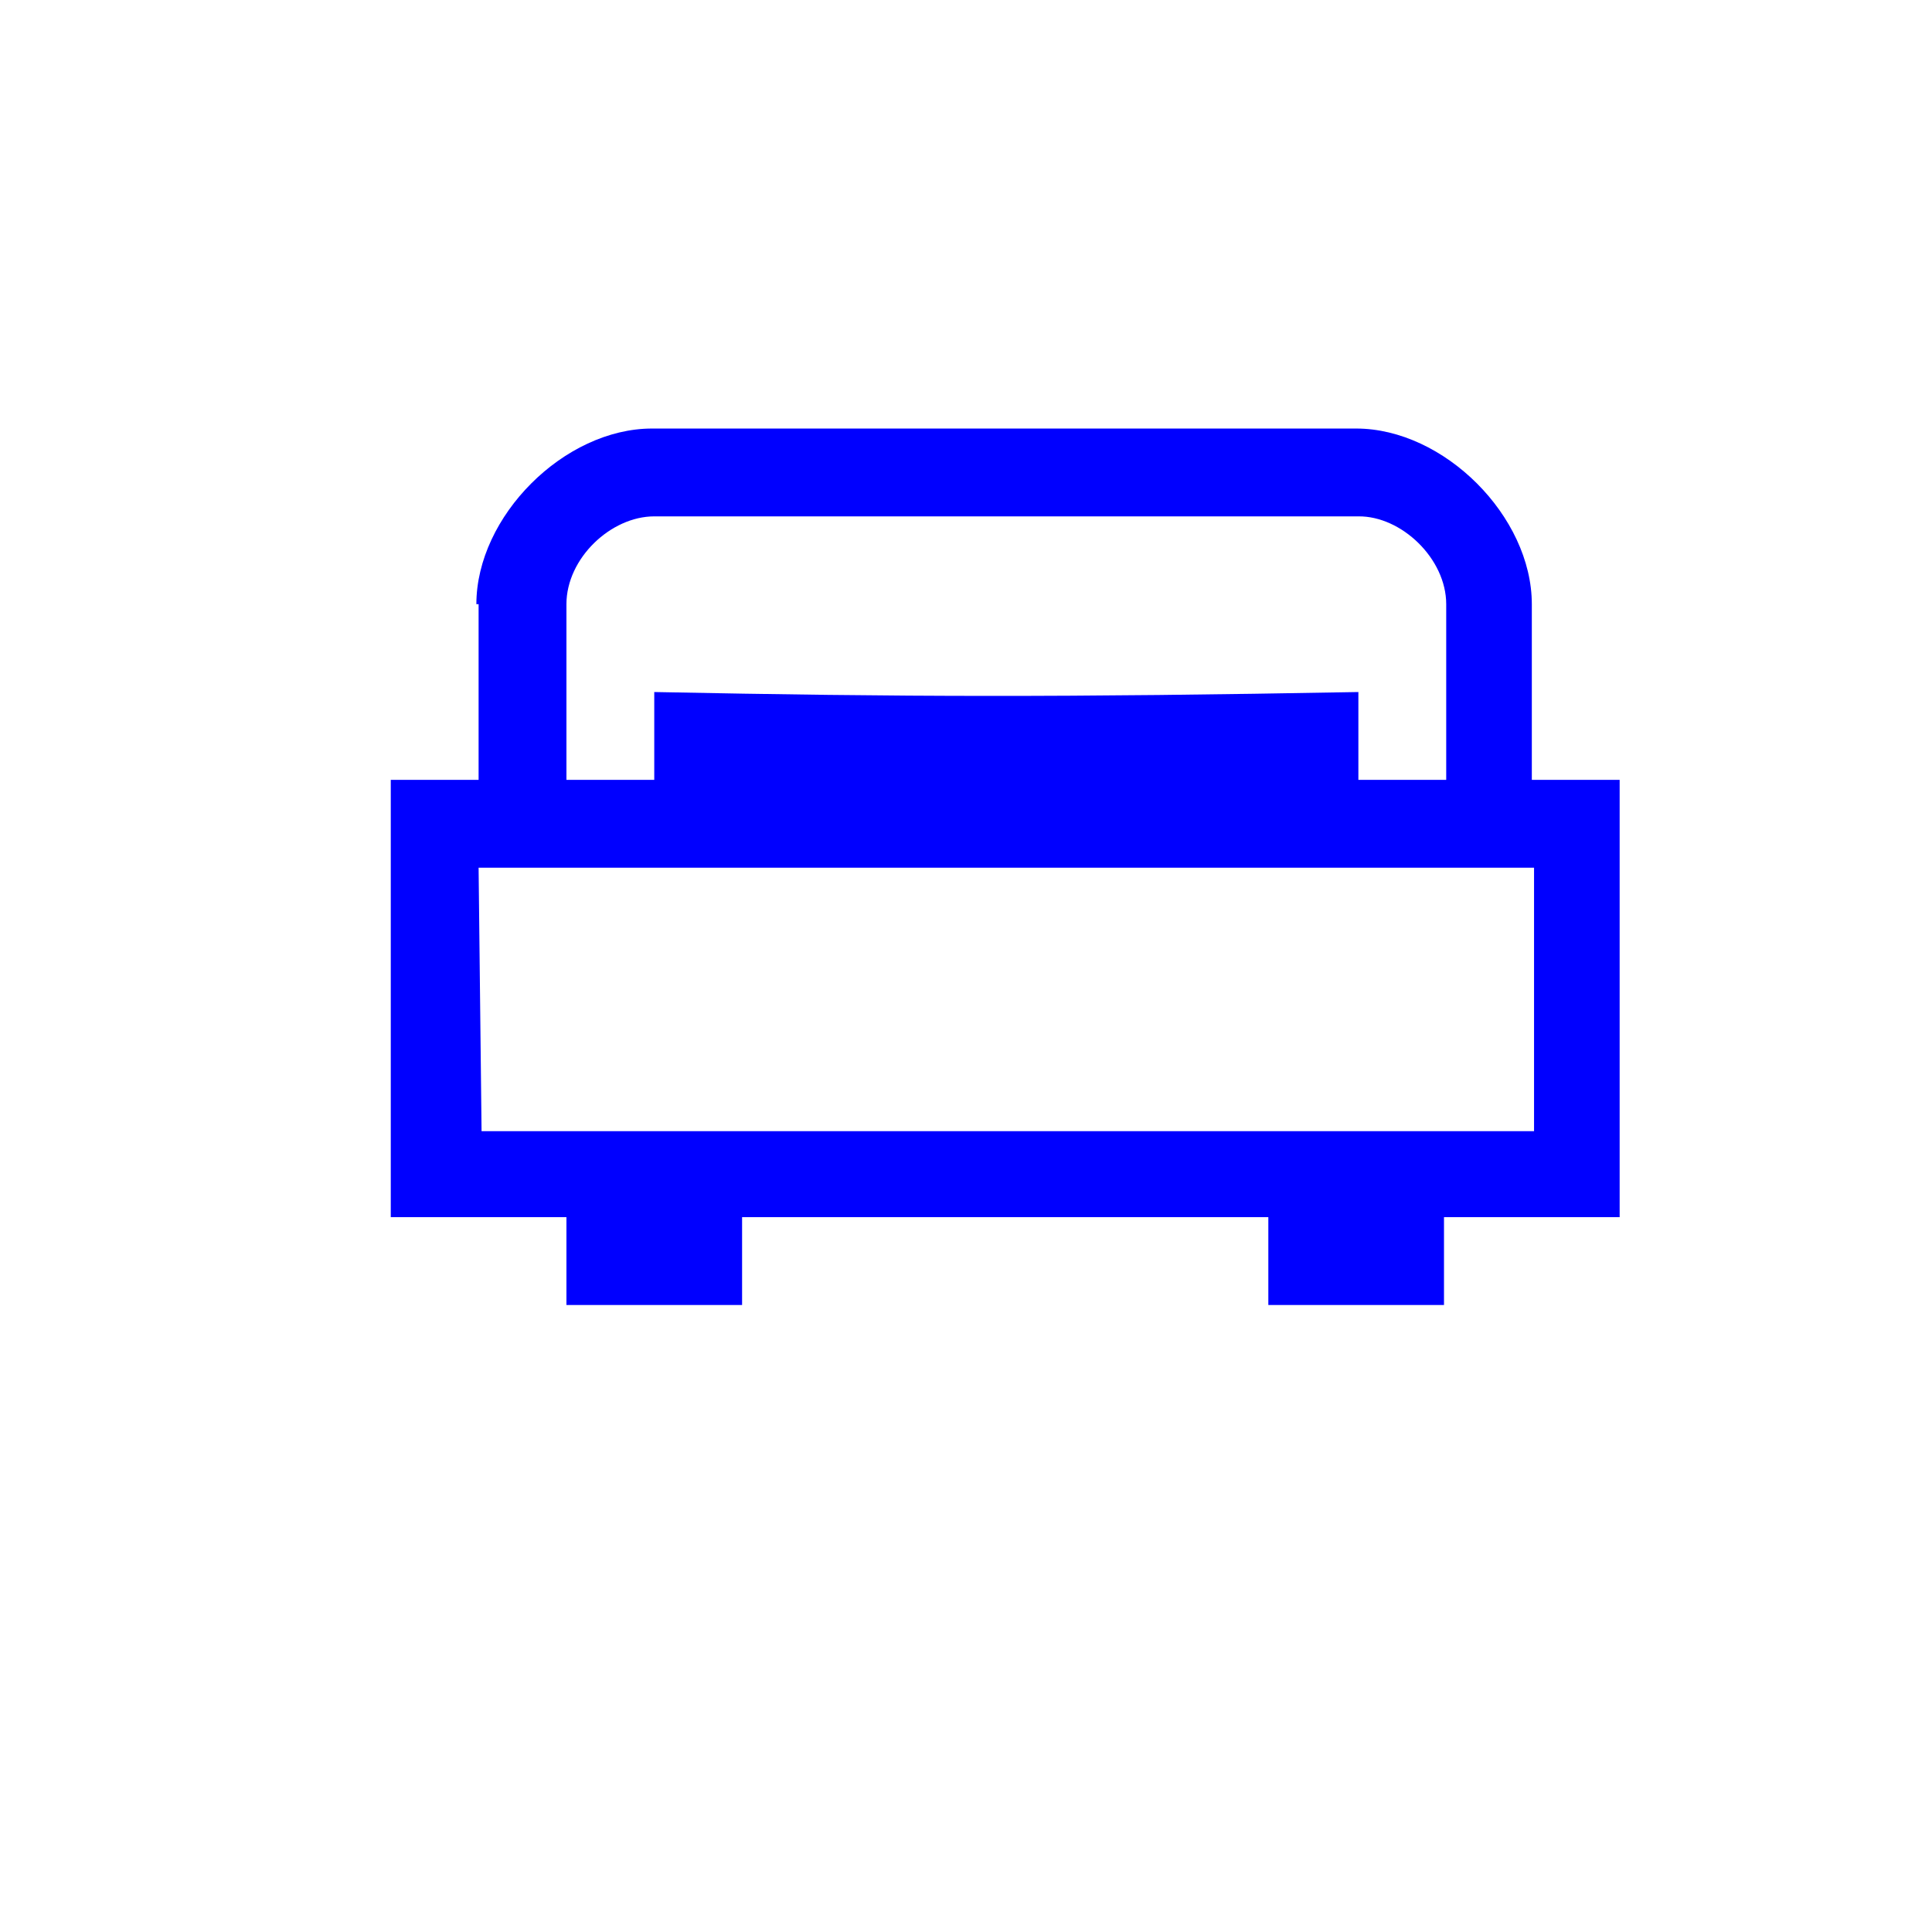
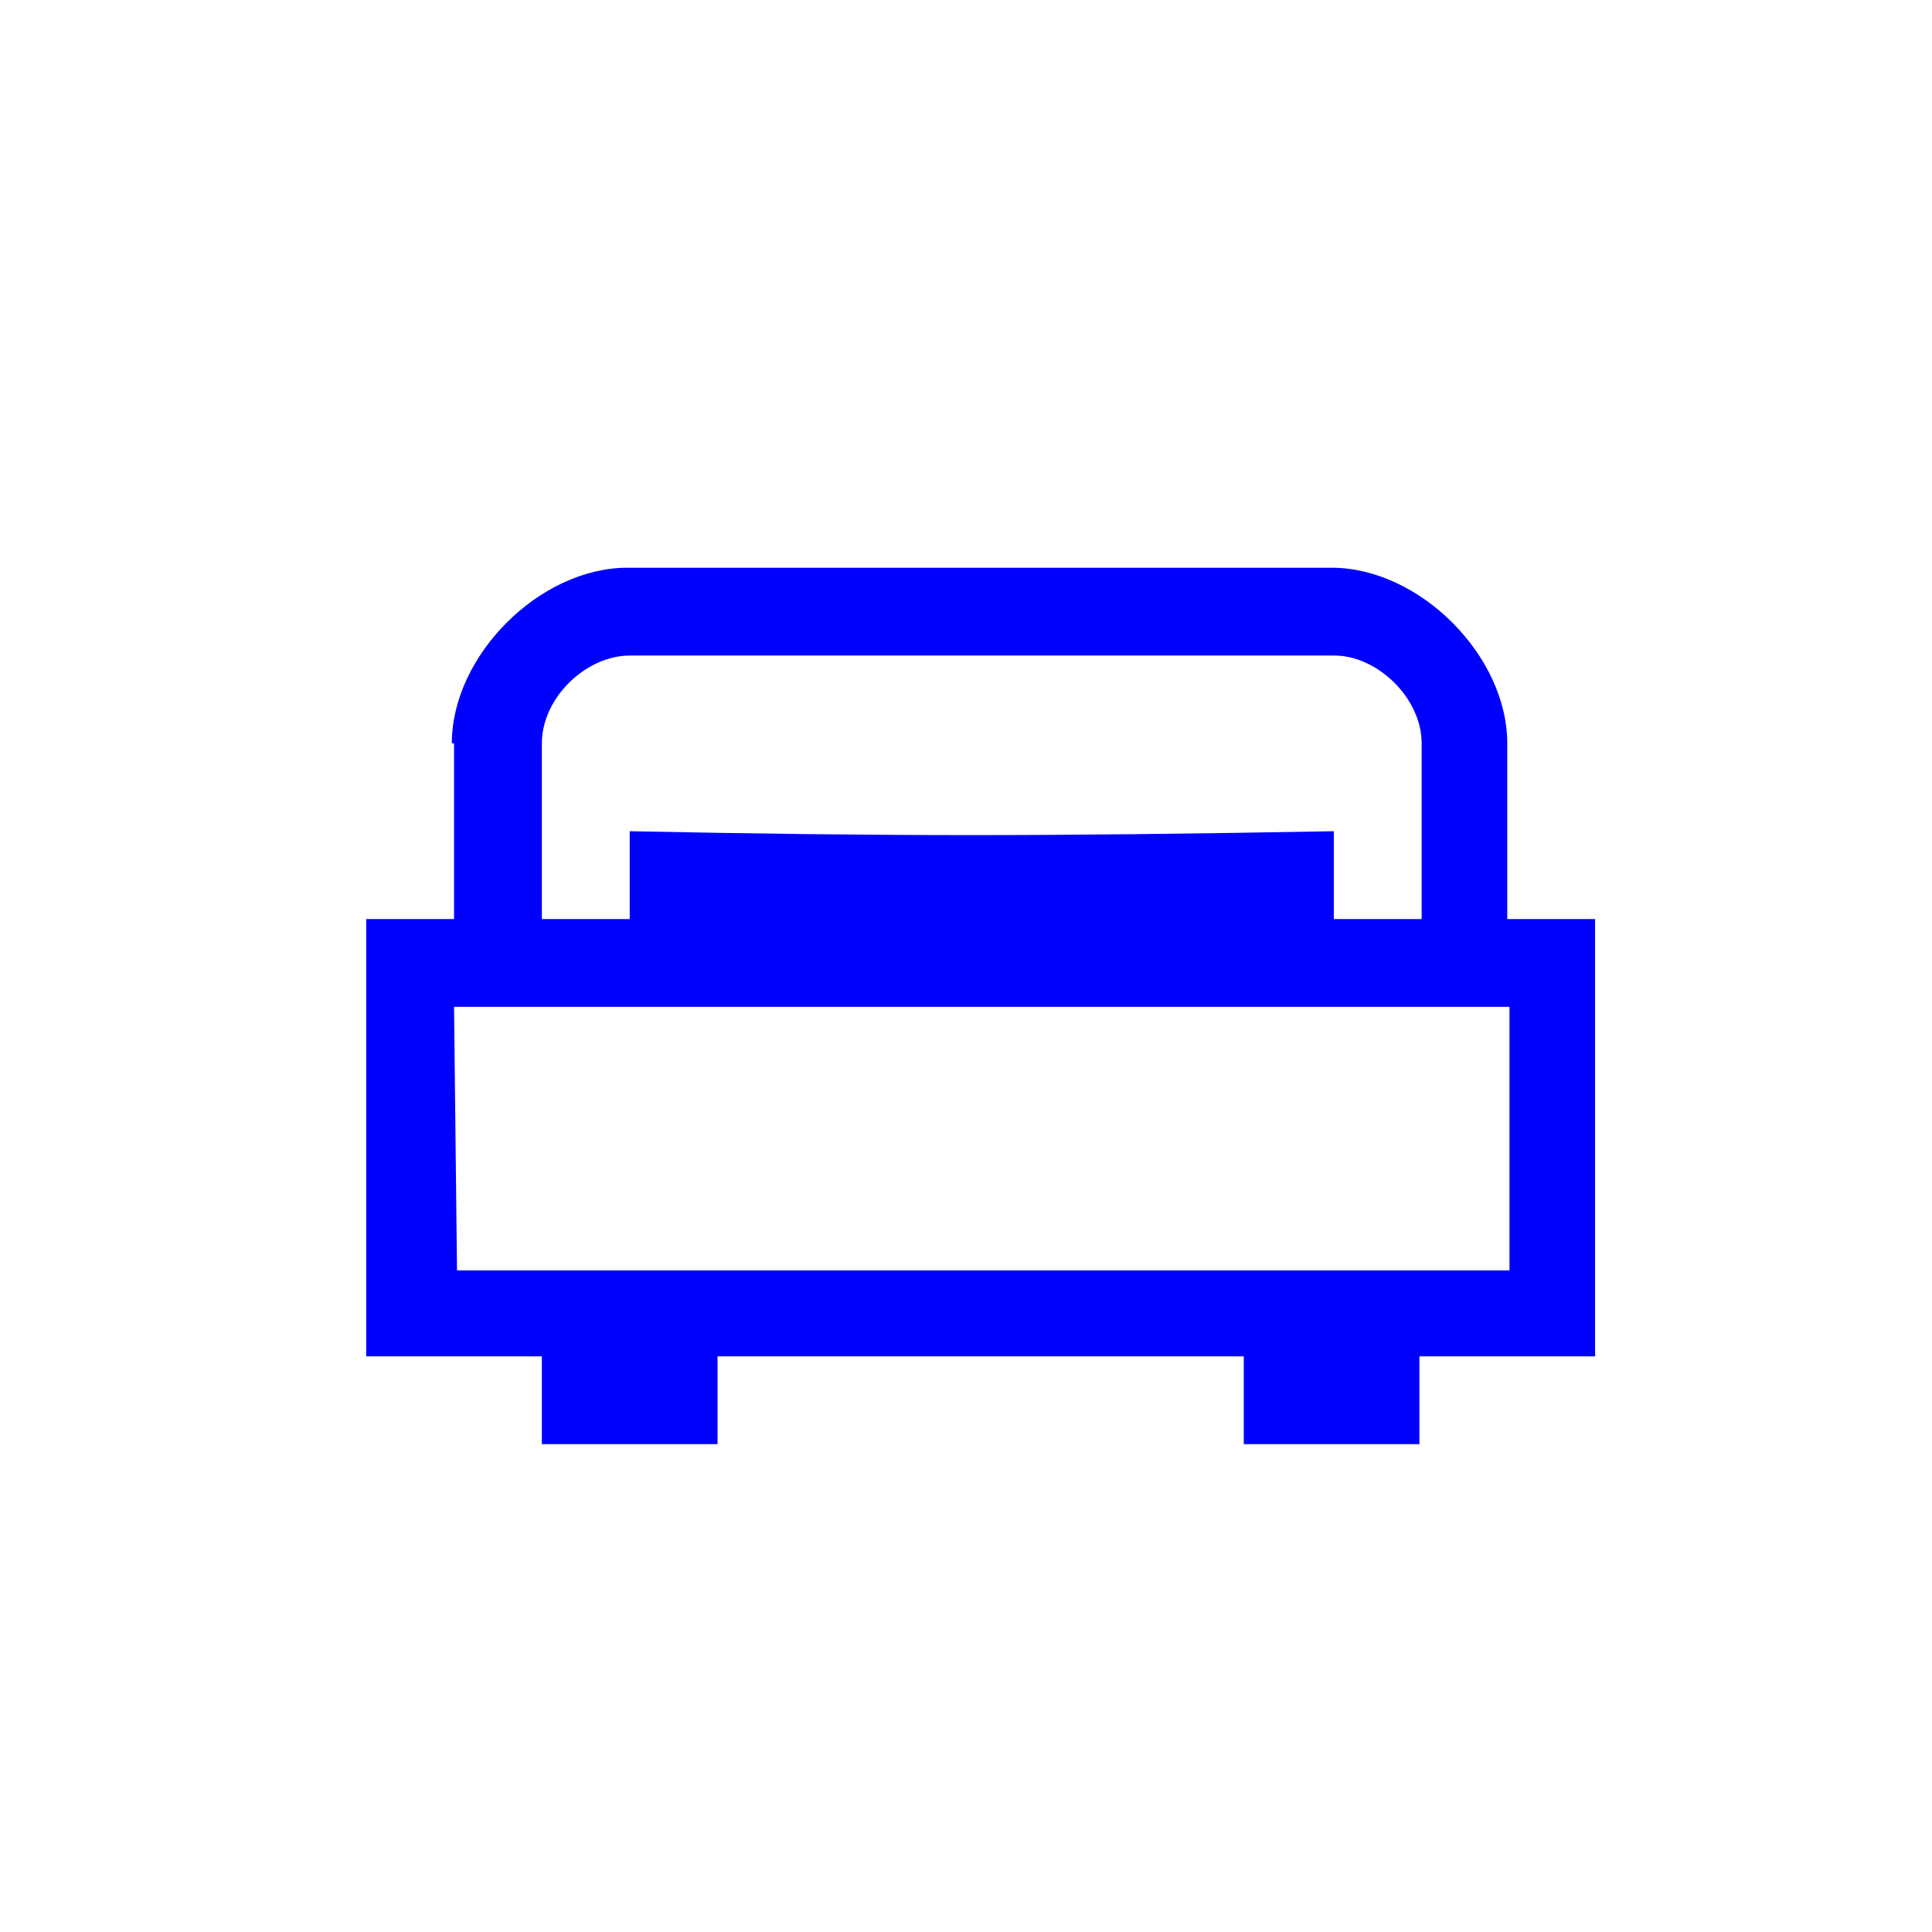
<svg xmlns="http://www.w3.org/2000/svg" version="1.1" height="22" viewBox="0 0 22 22" width="22">
  <defs>
    <style id="current-color-scheme" type="text/css">.ColorScheme-Text {
        color:#0000ff;
      }</style>
  </defs>
-   <g transform="translate(0 -1.03e3)">
-     <g transform="matrix(.422 0 0 .422 228 597)">
-       <g transform="translate(-2.37 2.37)">
-         <path style="text-rendering:auto;color-rendering:auto;color:#000000;isolation:auto;mix-blend-mode:normal;shape-rendering:auto;solid-color:#000000;image-rendering:auto" d="m-525 1.04e3v4.74h-2.37v11.8h4.74v2.37h4.74v-2.37h14.2v2.37h4.74v-2.37h4.74v-11.8h-2.37v-4.74c0-2.37-2.37-4.74-4.74-4.74h-19c-2.37 0-4.74 2.37-4.74 4.74zm4.74-2.37h19c1.16-0.012 2.37 1.14 2.37 2.37v4.74h-2.37v-2.37c-7.96 0.145-12.3 0.134-19 0v2.37h-2.37v-4.74c0.001-1.24 1.2-2.37 2.37-2.37zm-4.74 9.48h2.37 2.37 19 2.37 2.37v7.11h-28.4z" fill="#0000ff" />
+   <g transform="translate(-0.279661,-1028.415)" id="g7">
+     <g transform="matrix(0.422,0,0,0.422,228,597)" id="g9">
+       <g transform="translate(-2.37,2.37)" id="g11">
+         <path style="color:#000000;isolation:auto;mix-blend-mode:normal;solid-color:#000000;fill:#0000ff;color-rendering:auto;image-rendering:auto;shape-rendering:auto;text-rendering:auto" d="m -525,1040 0,4.74 -2.37,0 0,11.8 4.74,0 0,2.37 4.74,0 0,-2.37 14.2,0 0,2.37 4.74,0 0,-2.37 4.74,0 0,-11.8 -2.37,0 0,-4.74 c 0,-2.37 -2.37,-4.74 -4.74,-4.74 l -19,0 c -2.37,0 -4.74,2.37 -4.74,4.74 z m 4.74,-2.37 19,0 c 1.16,-0.012 2.37,1.14 2.37,2.37 l 0,4.74 -2.37,0 0,-2.37 c -7.96,0.145 -12.3,0.134 -19,0 l 0,2.37 -2.37,0 0,-4.74 c 10e-4,-1.24 1.2,-2.37 2.37,-2.37 z m -4.74,9.48 2.37,0 2.37,0 19,0 2.37,0 2.37,0 0,7.11 -28.4,0 z" id="path13" />
      </g>
    </g>
  </g>
</svg>
